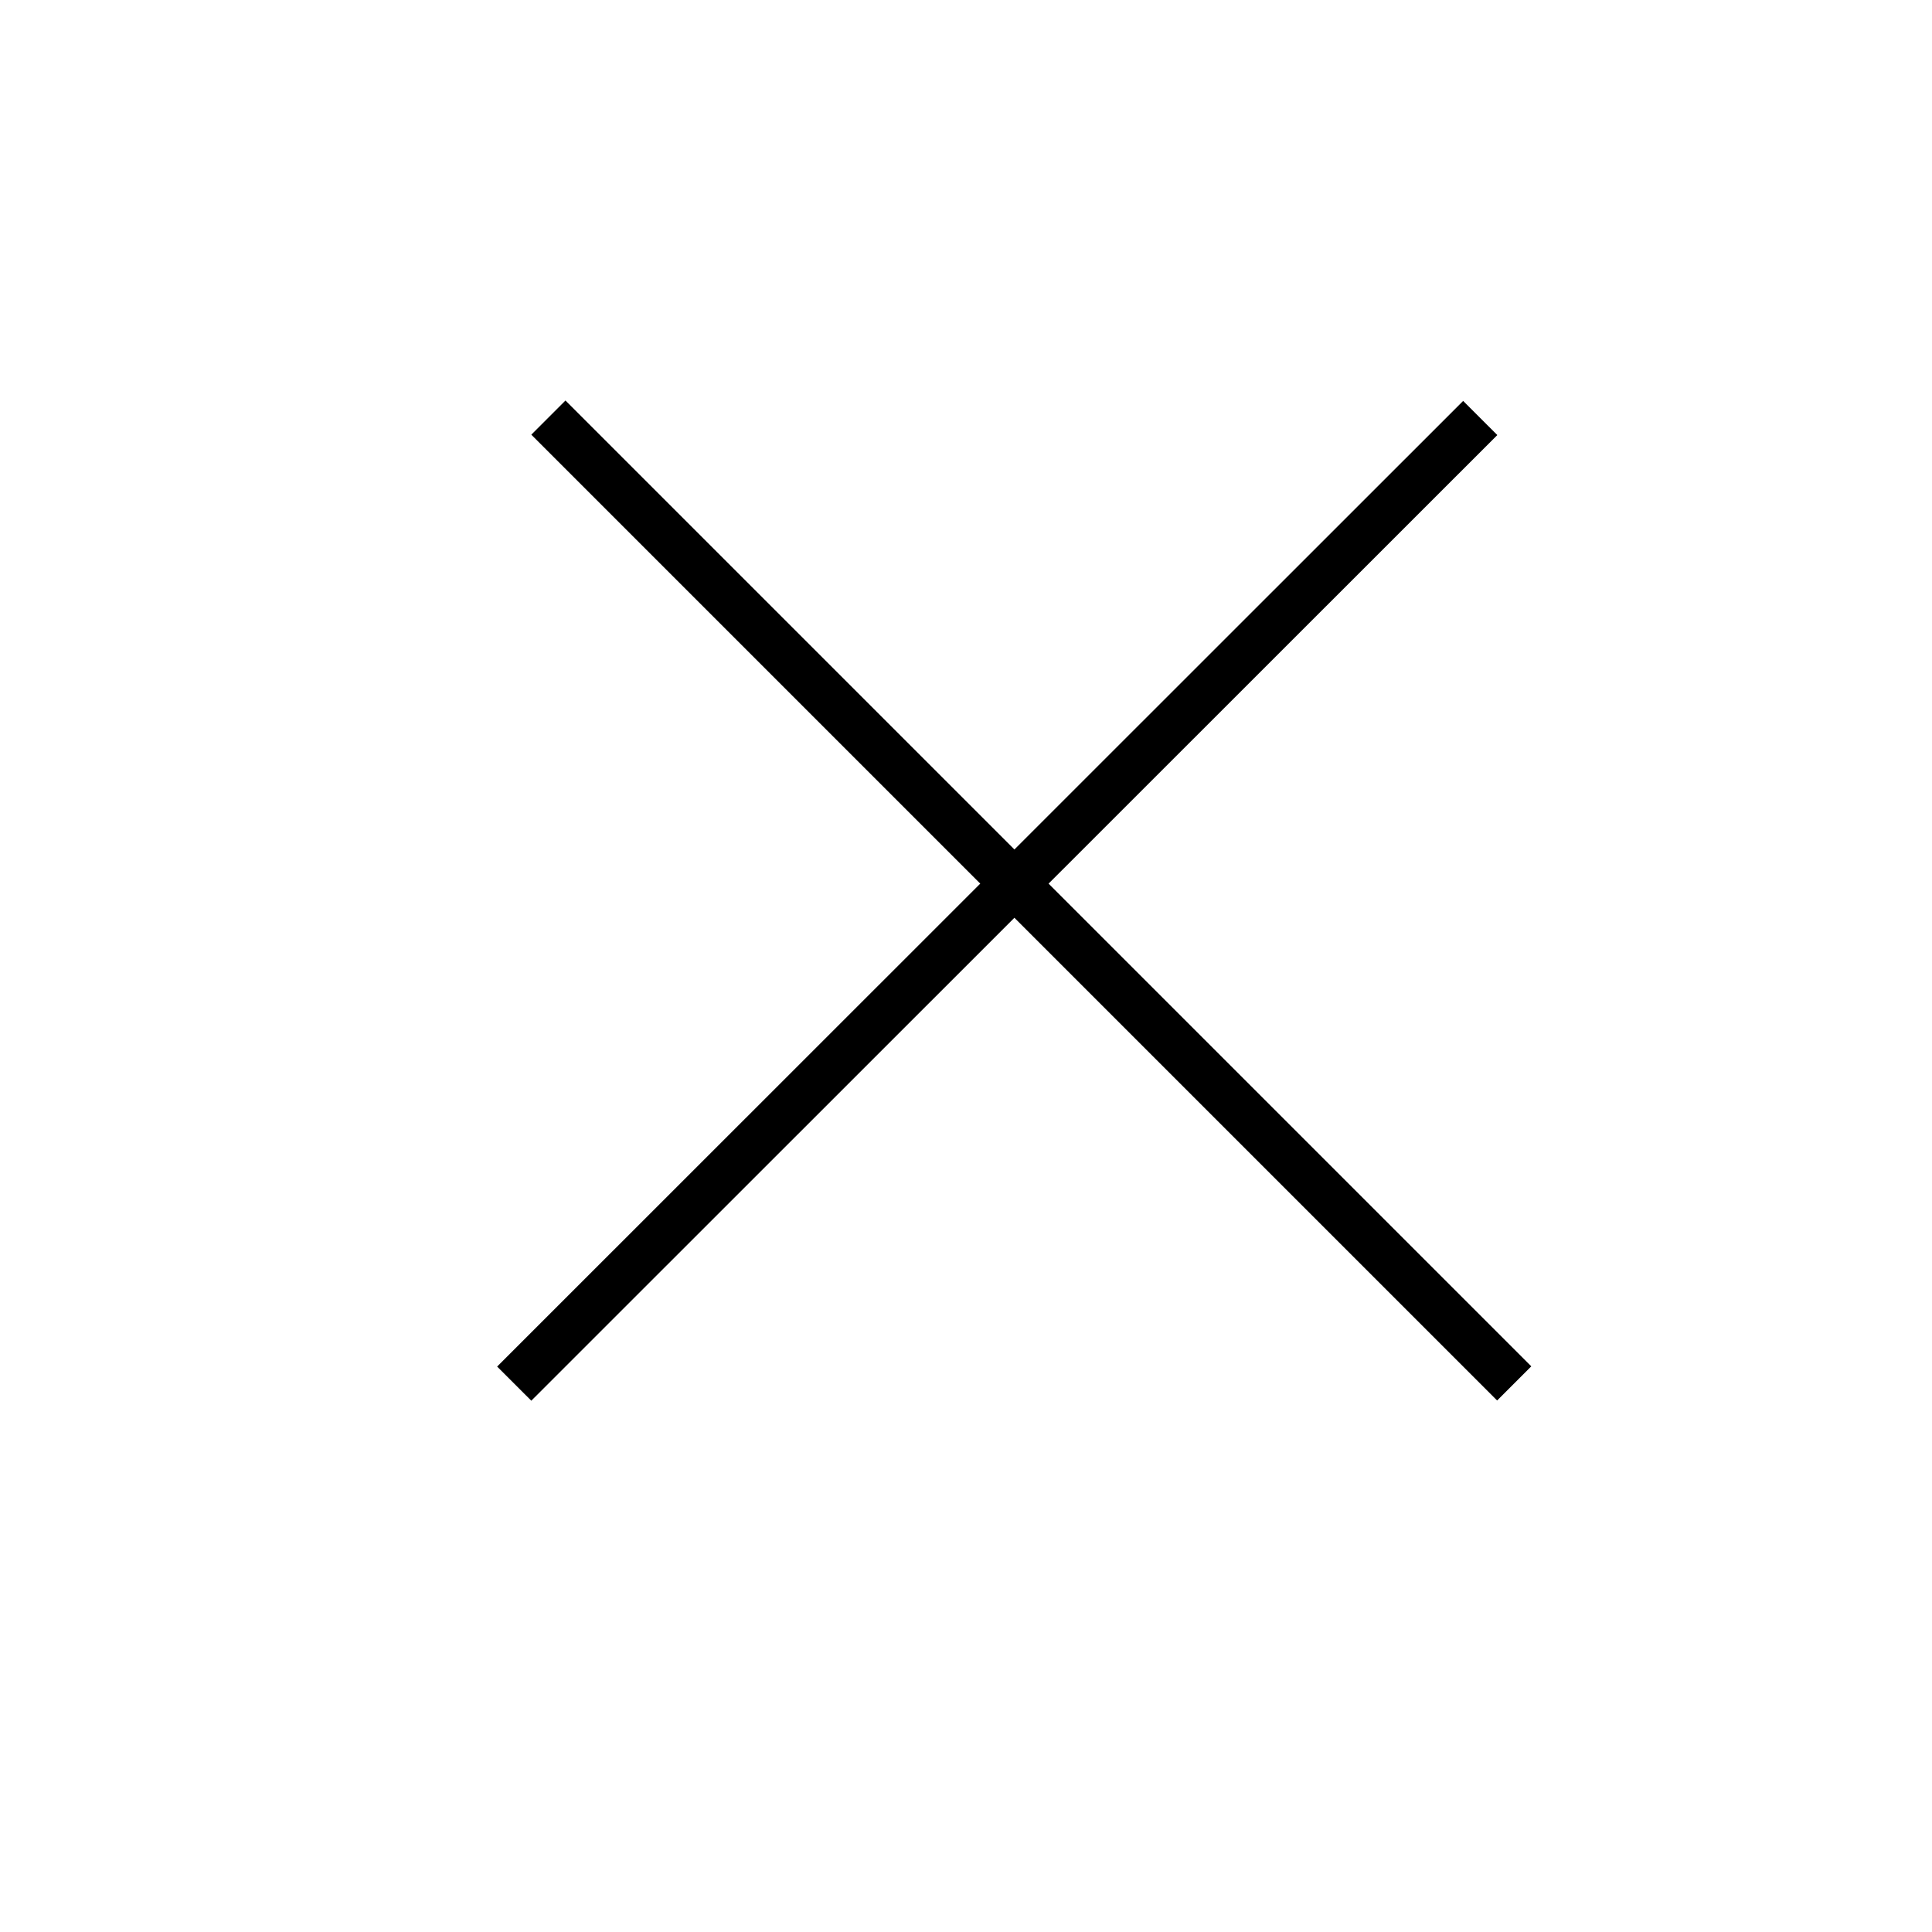
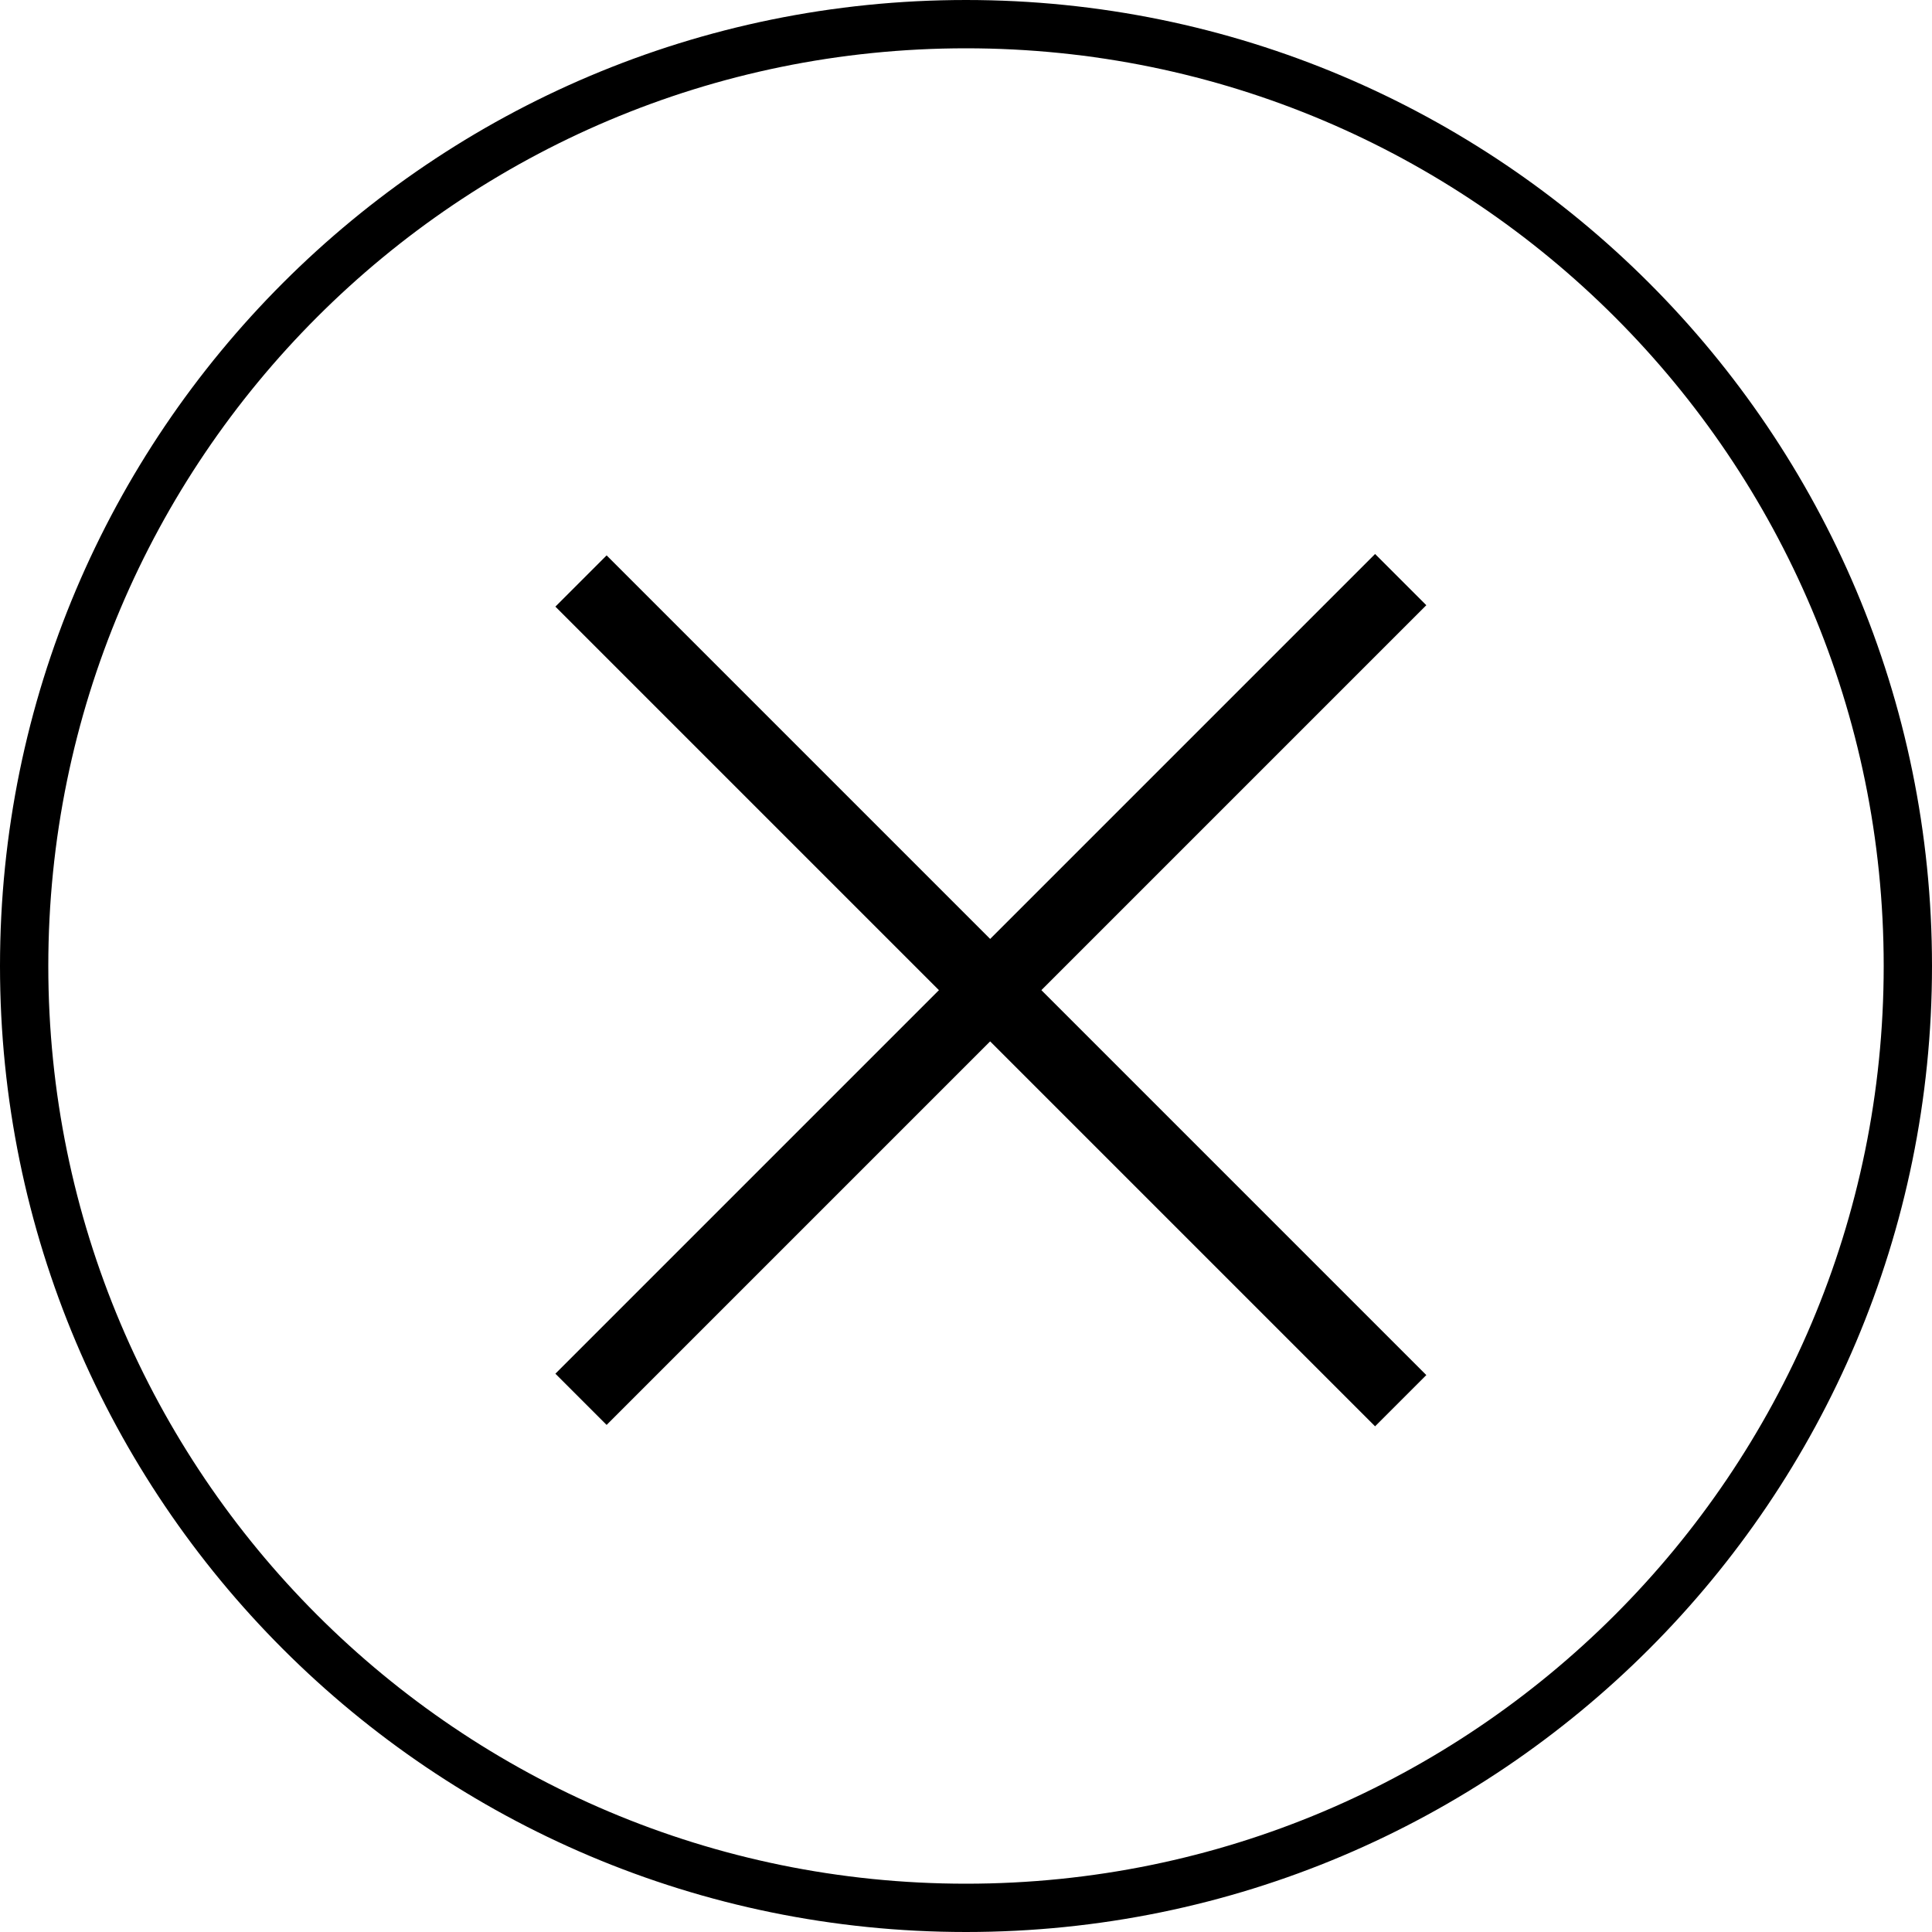
<svg xmlns="http://www.w3.org/2000/svg" width="40" height="40" viewBox="0 0 40 40" fill="none">
-   <line x1="11.354" y1="8.646" x2="31.35" y2="28.642" stroke="black" />
-   <line y1="-0.5" x2="28.279" y2="-0.5" transform="matrix(0.707245 -0.706969 0.707245 0.706969 11 29)" stroke="black" />
+   <circle cx="20" cy="20" r="19.5" stroke="black" />
+   <path d="M29 12L12.029 28.971" stroke="black" stroke-width="1.5" />
+   <path d="M29 29L12.029 12.029" stroke="black" stroke-width="1.5" />
</svg>
